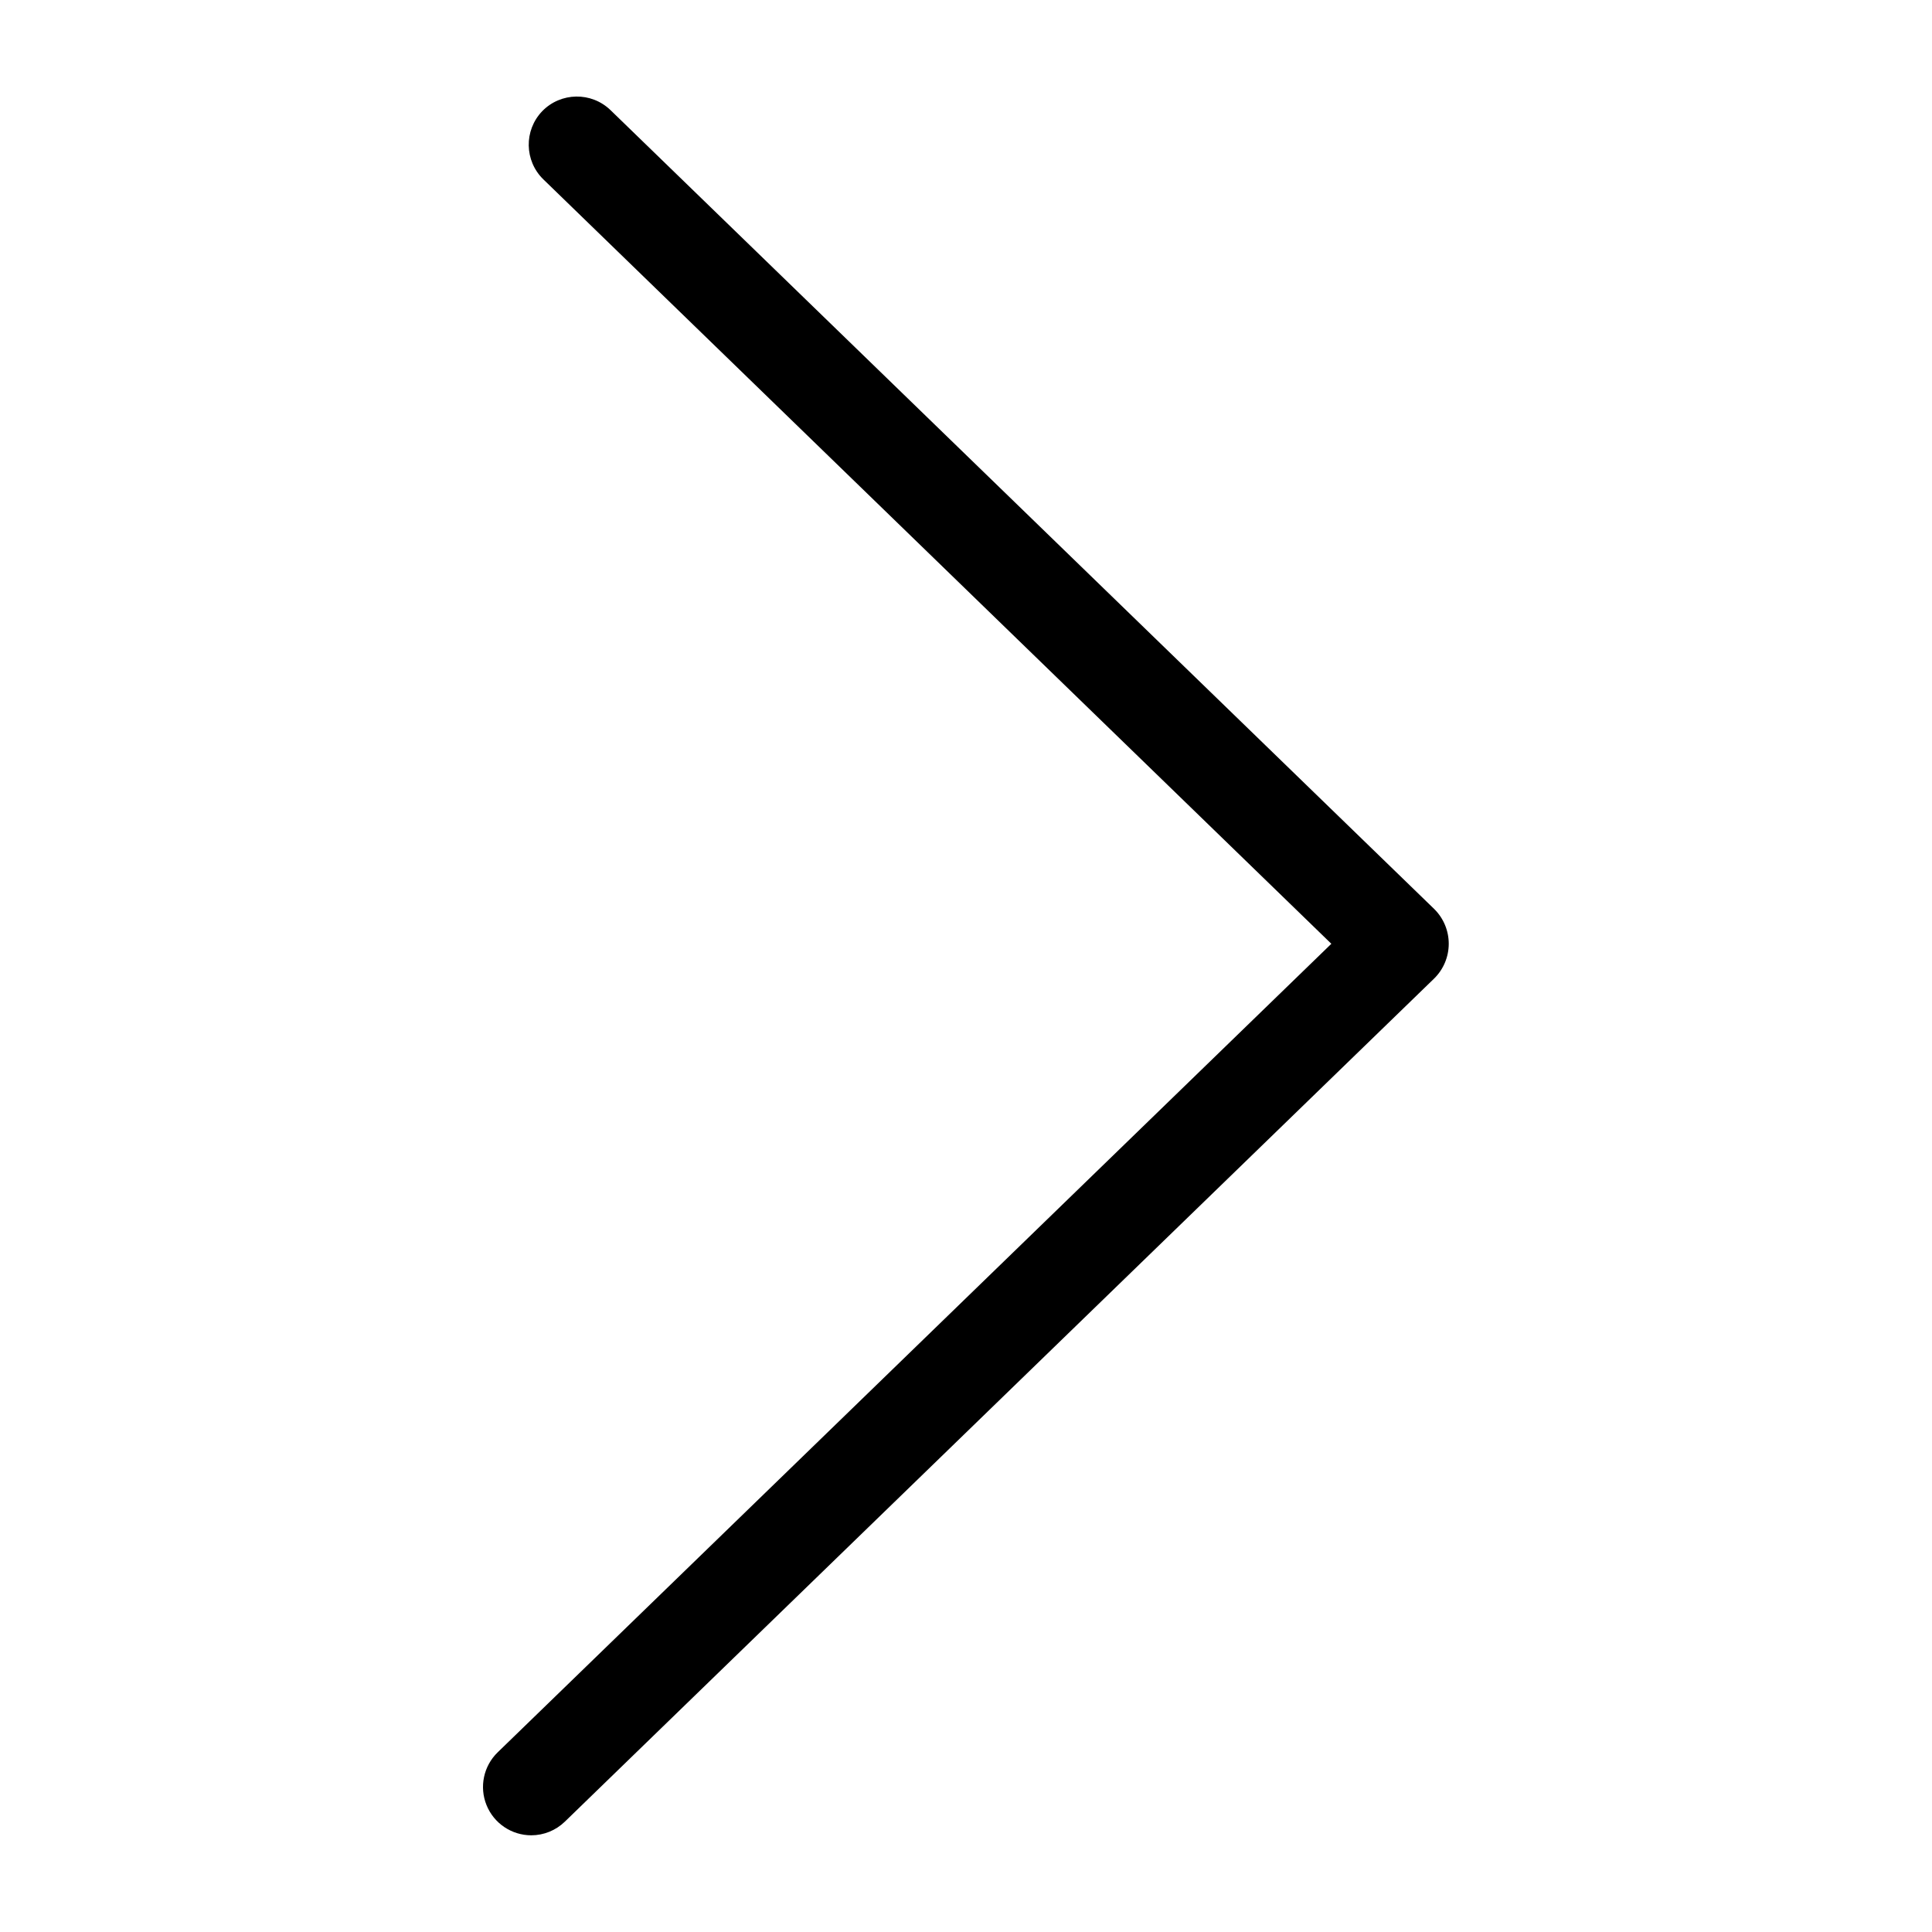
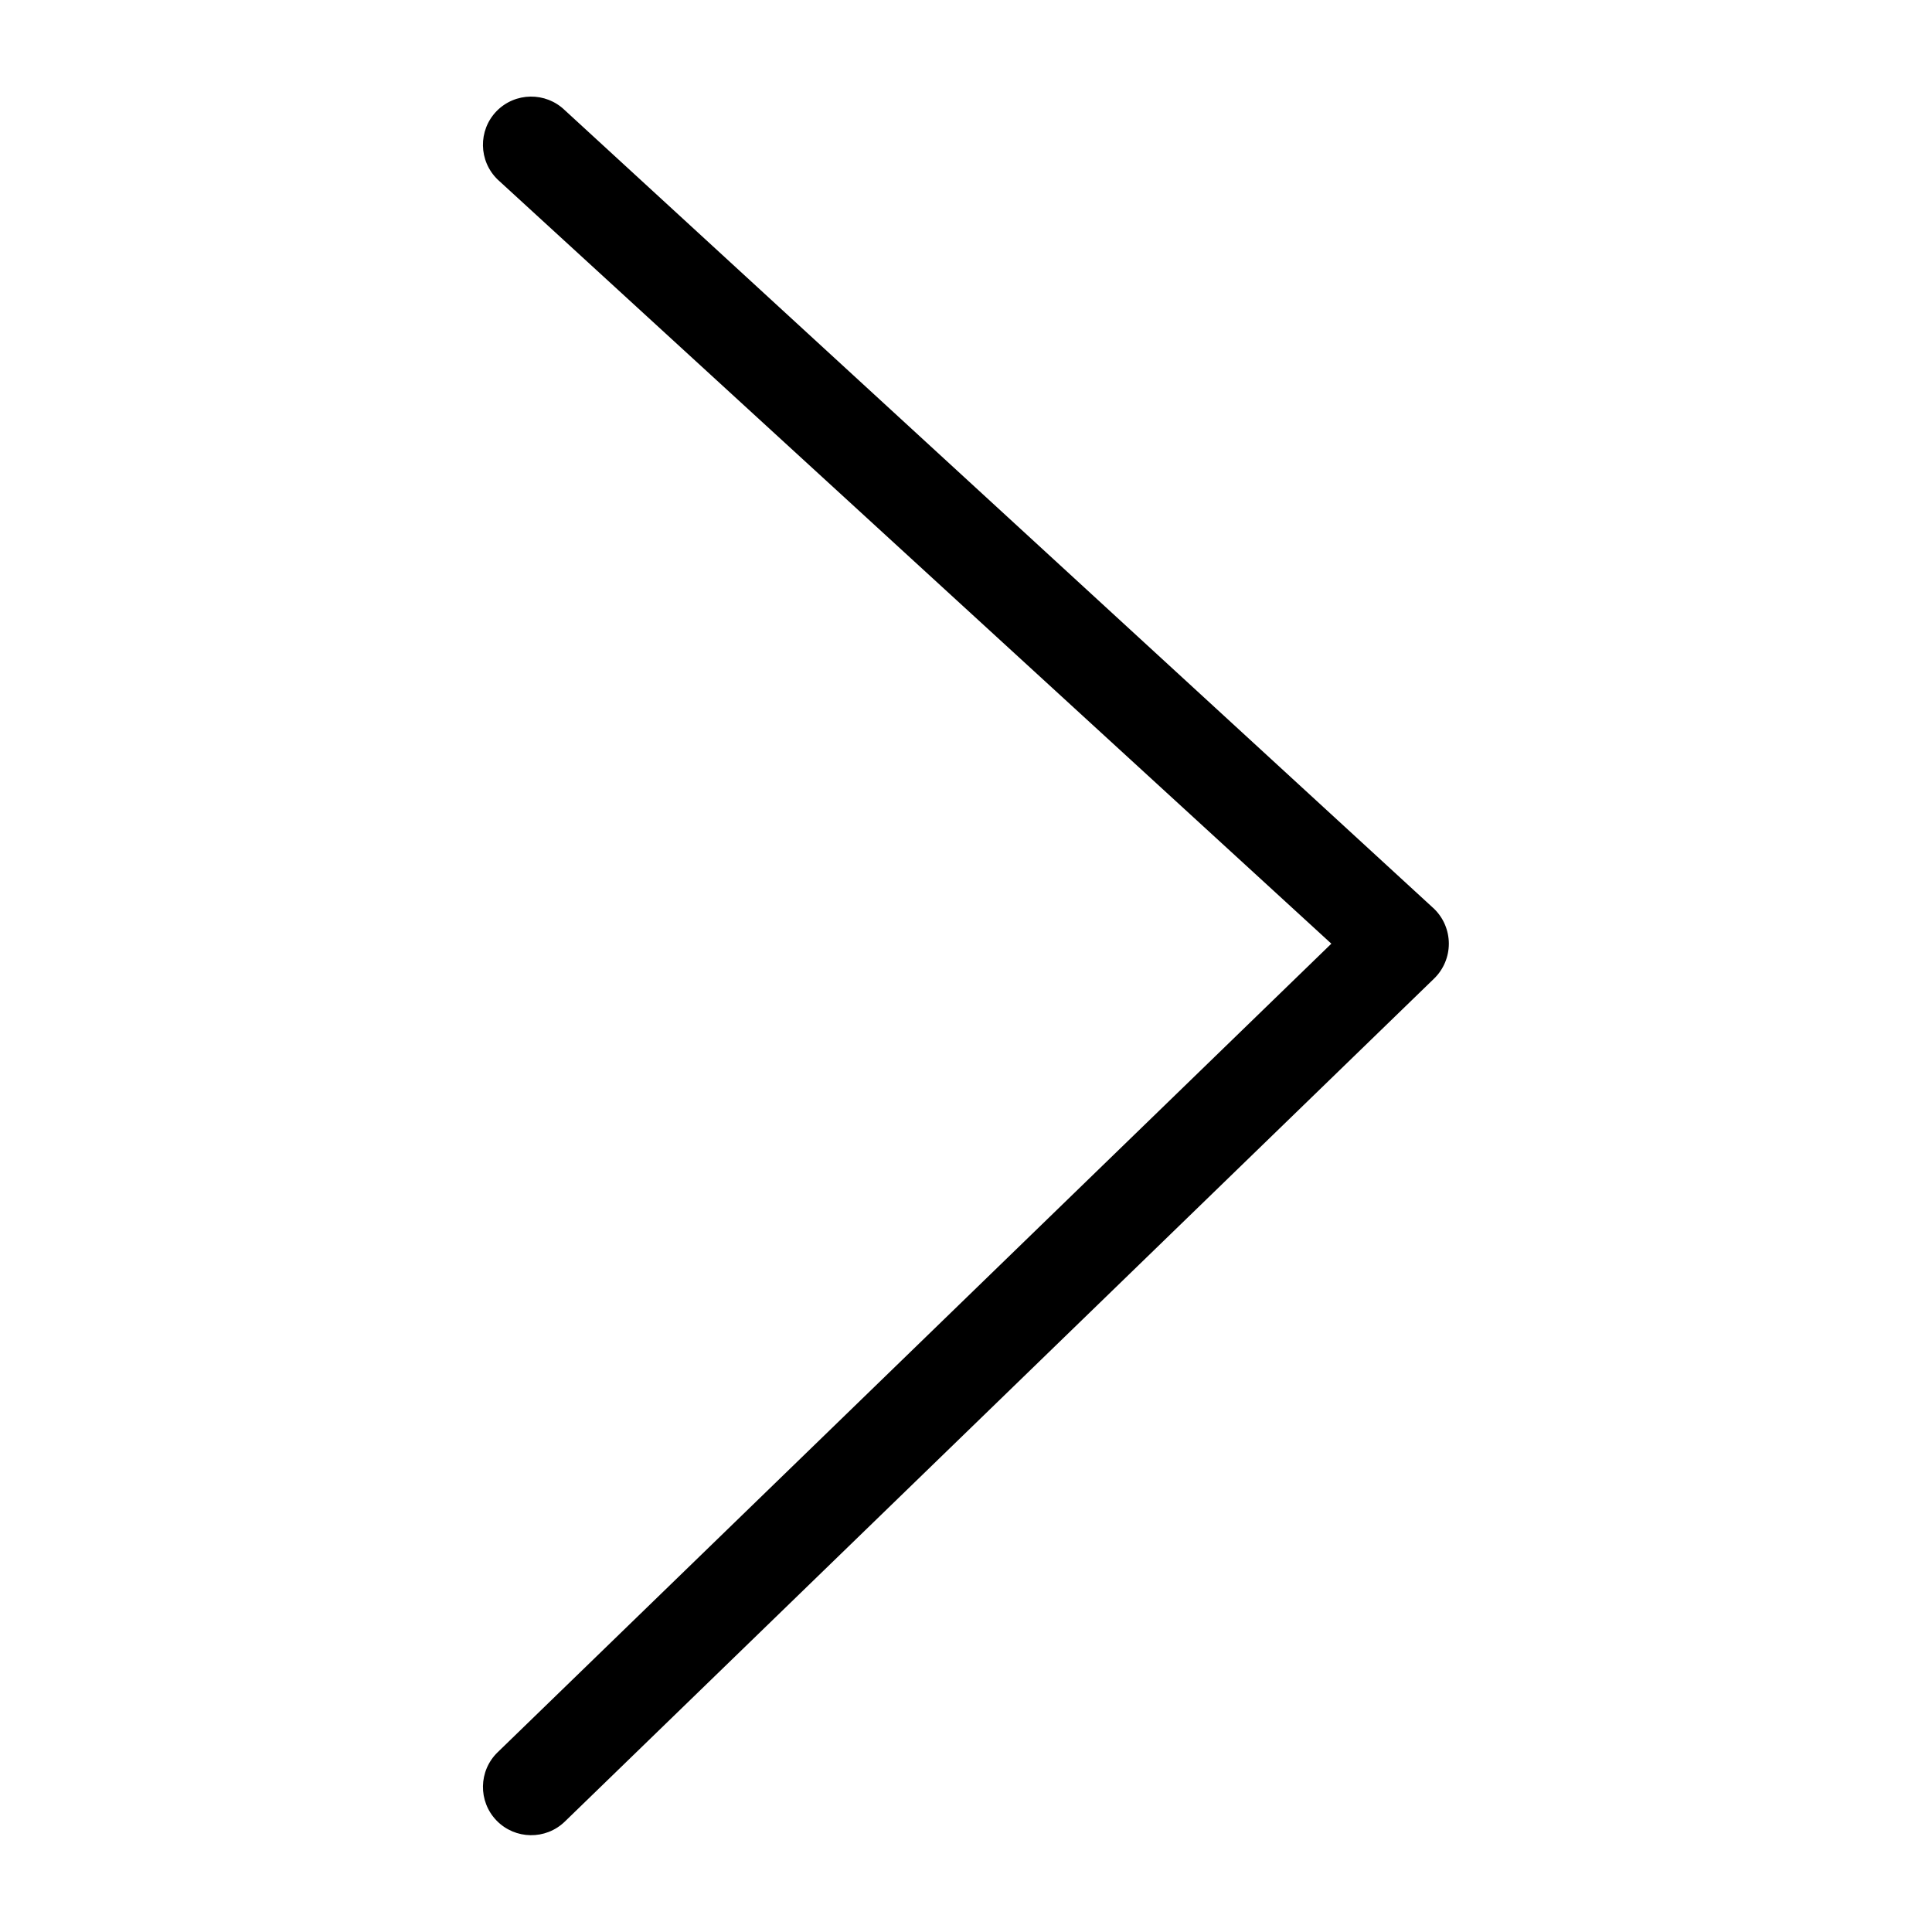
<svg width="20" height="20" viewBox="0 0 20 20">
-   <path fill-rule="evenodd" d="M5.5 18.999a.5.5 0 0 1-.348-.859l8.63-8.37-8.156-7.912a.501.501 0 0 1-.013-.707.501.501 0 0 1 .707-.011l8.527 8.27a.505.505 0 0 1 0 .719l-9 8.729a.5.5 0 0 1-.348.141" />
+   <path fill-rule="evenodd" d="M5.14 18.846a.5.5 0 0 1 .012-.707l8.63-8.37-8.63-7.91a.501.501 0 0 1-.012-.708.501.501 0 0 1 .707-.01l9 8.268a.504.504 0 0 1 0 .72l-9 8.728a.5.5 0 0 1-.706-.01z" />
</svg>
